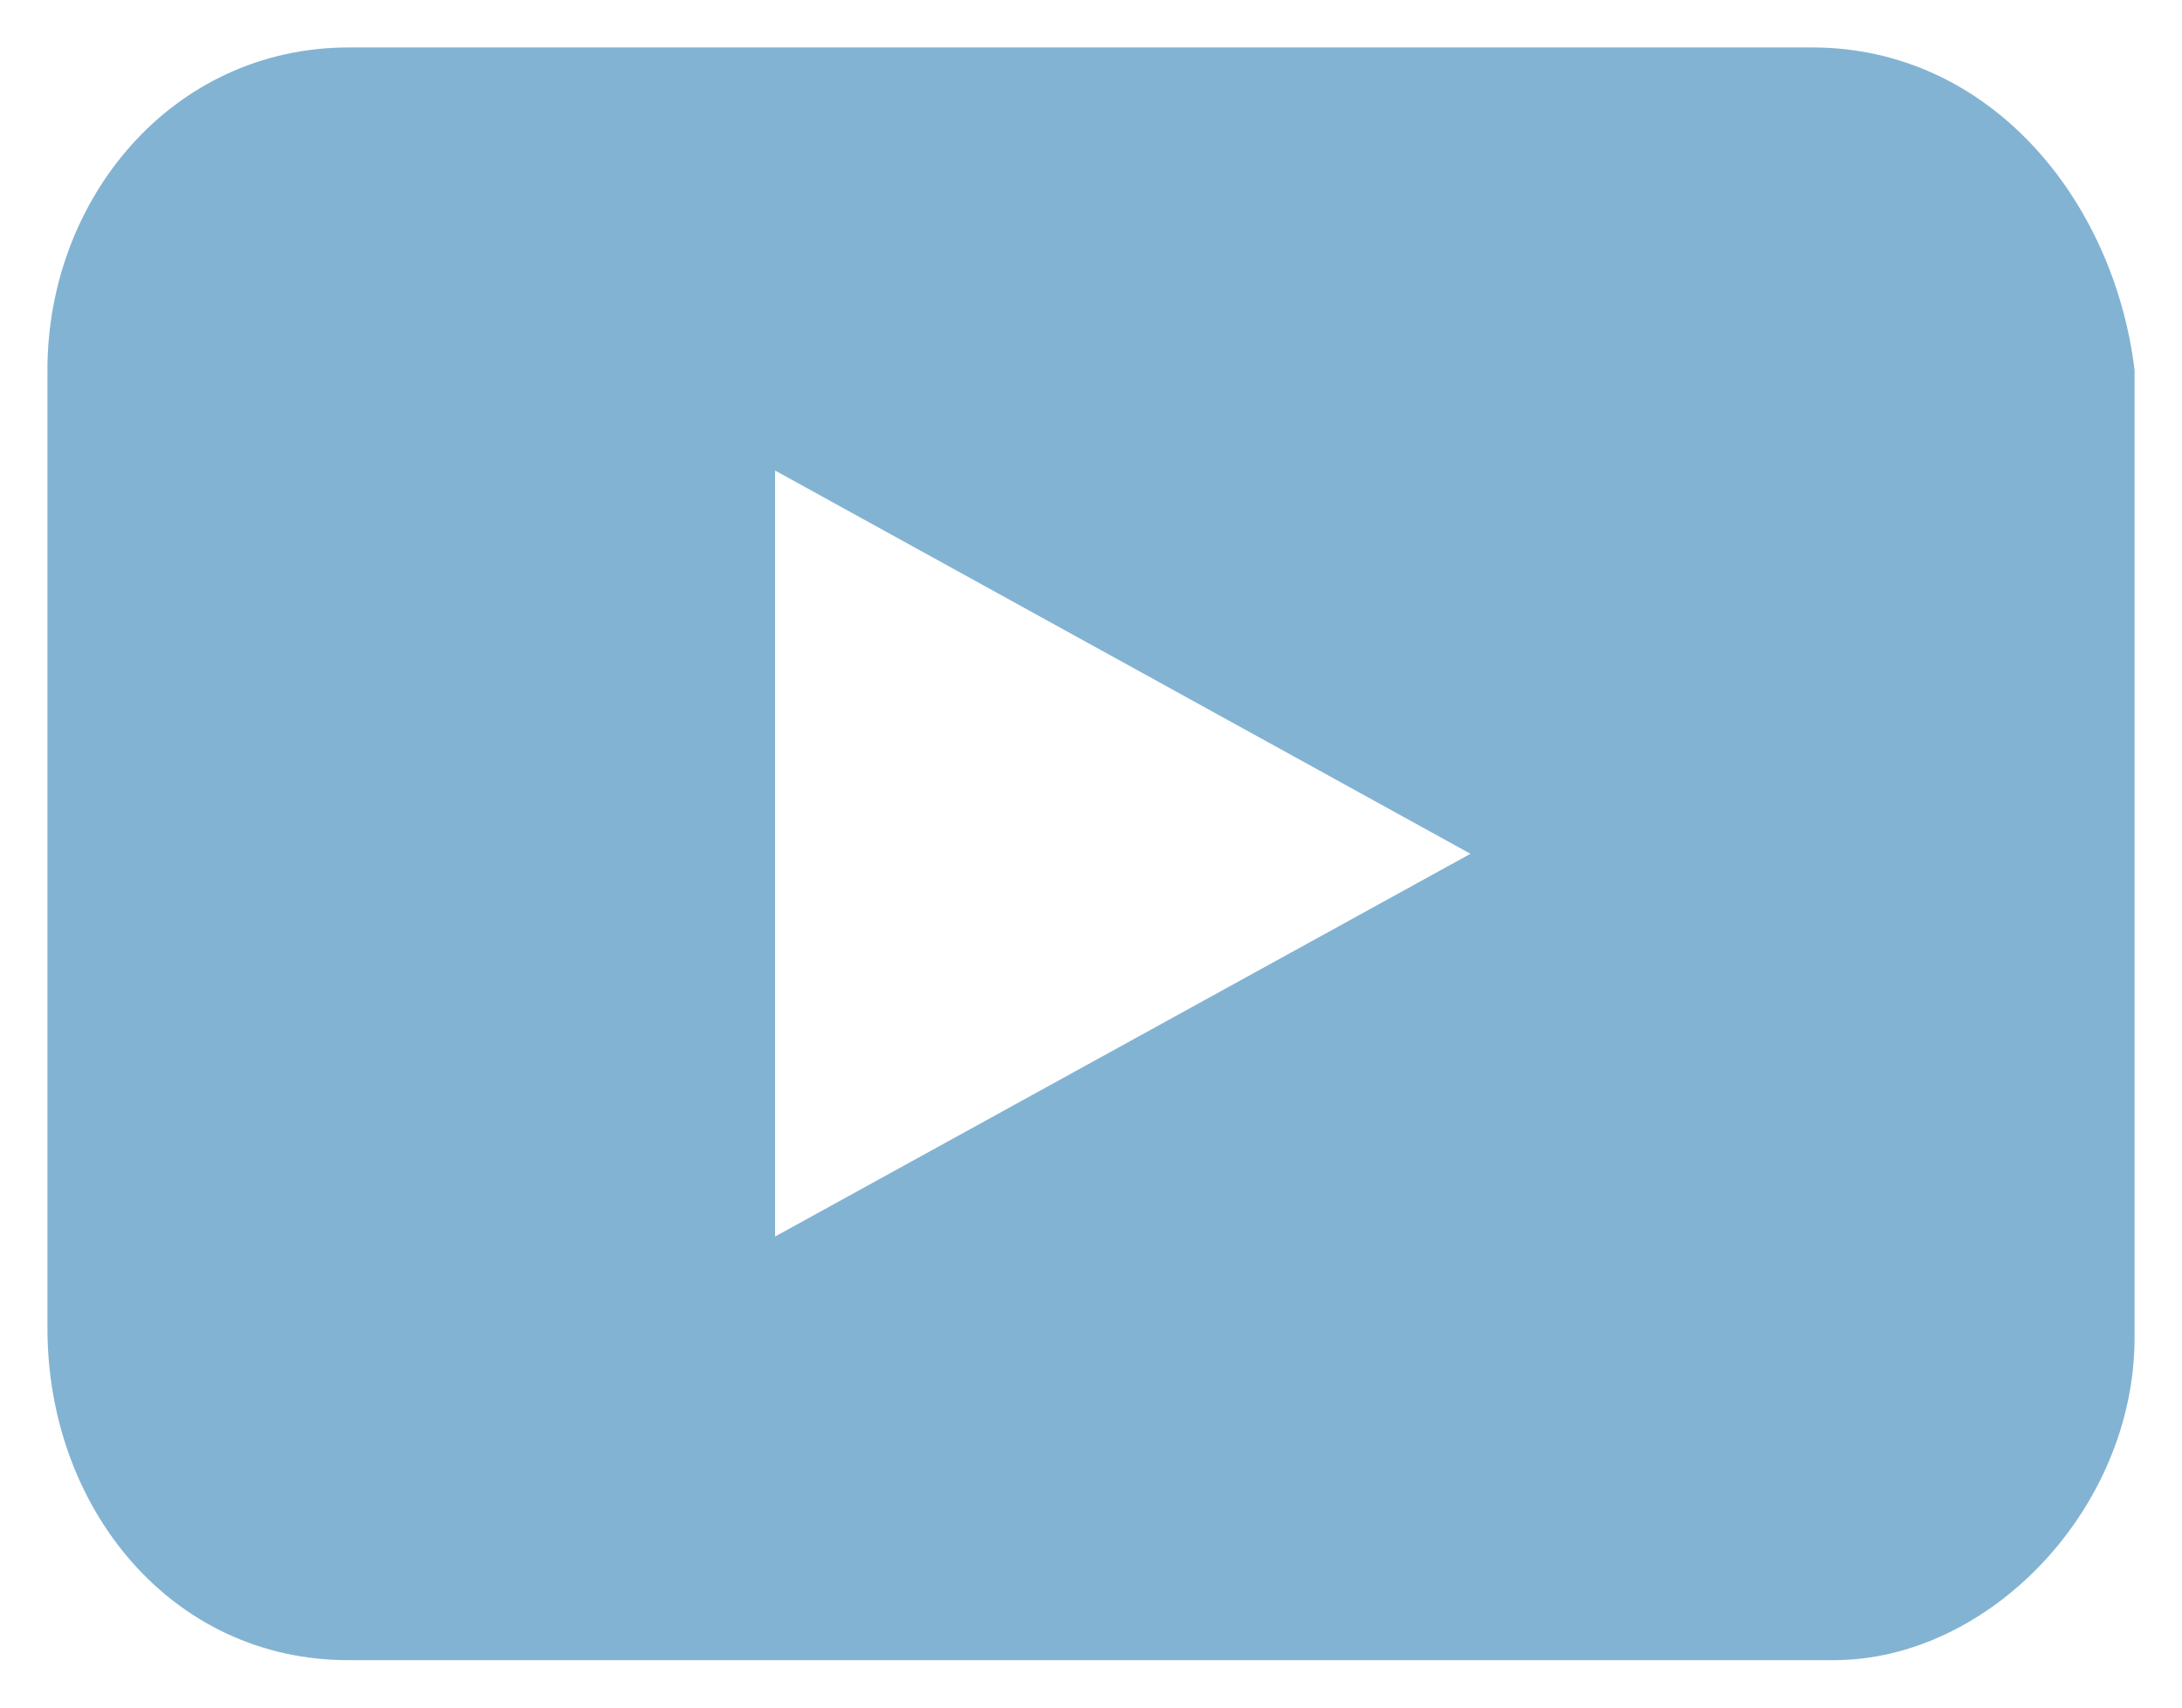
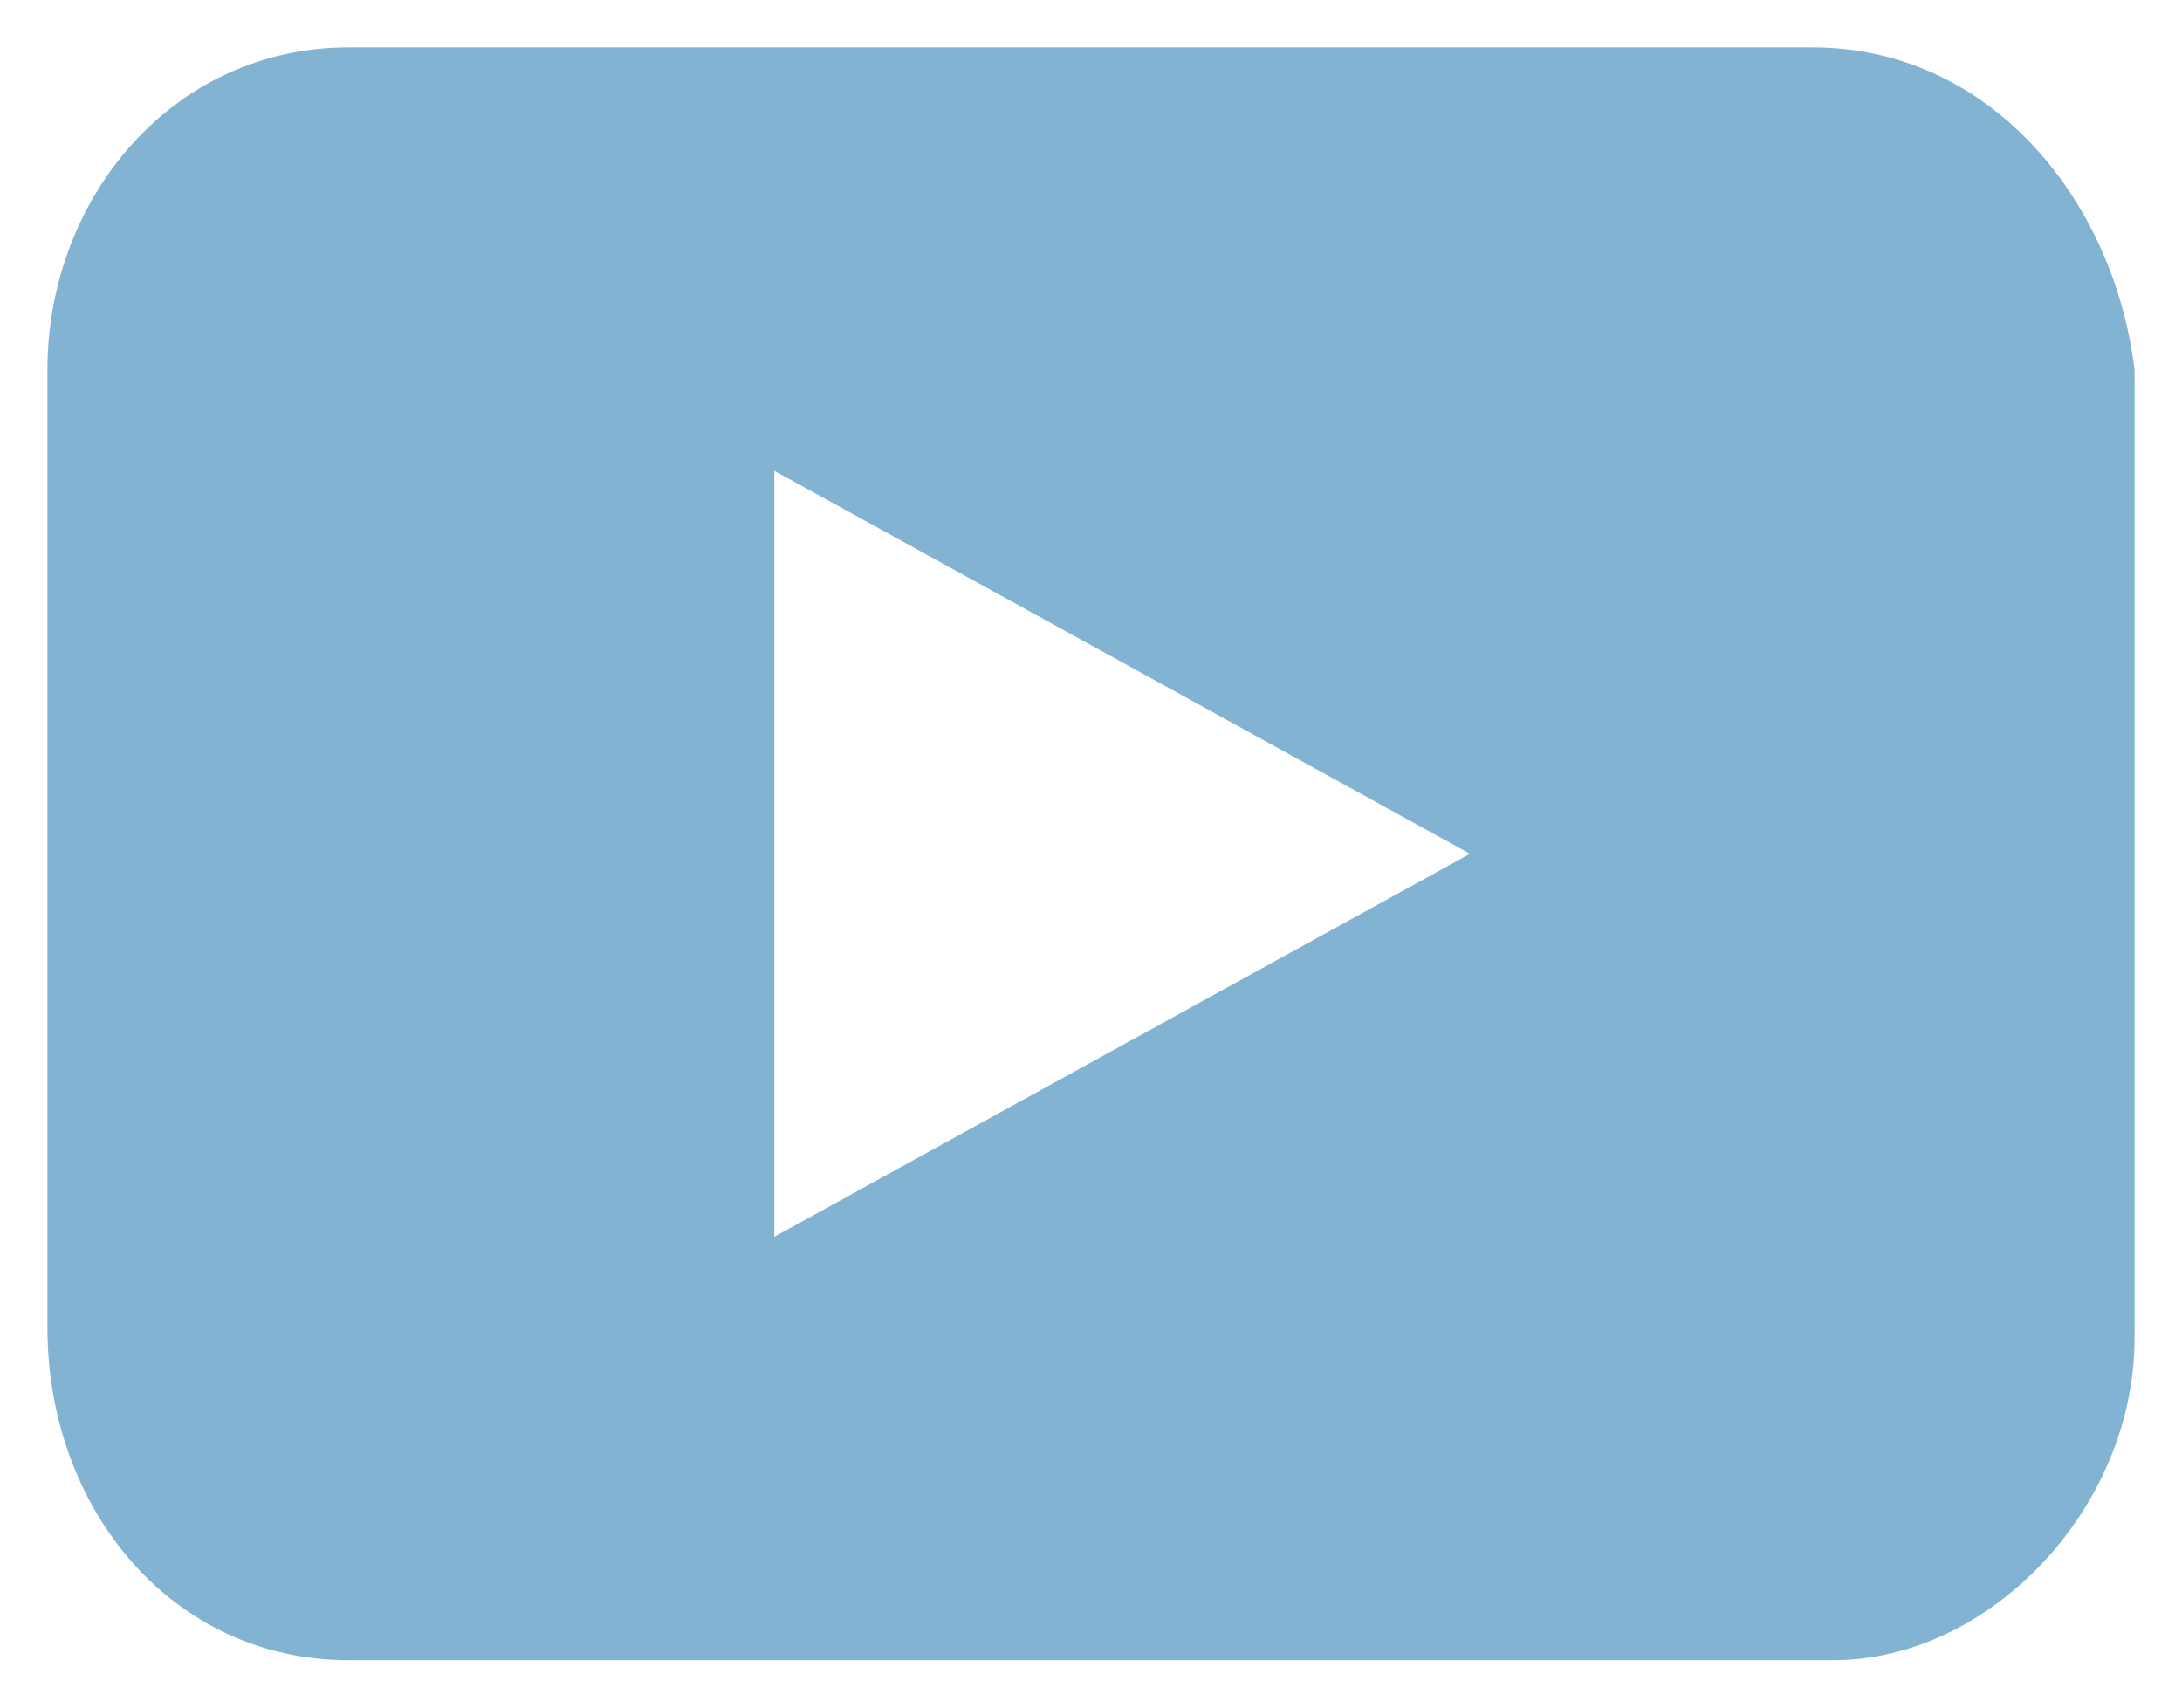
<svg xmlns="http://www.w3.org/2000/svg" width="23" height="18" fill="none" viewBox="0 0 23 18">
-   <path fill="#83B3D3" d="M19.1.5H3.68C1.81.5.5 2.1.5 3.9V14c0 1.9 1.31 3.5 3.17 3.5h15.66c1.64 0 3.17-1.6 3.17-3.4V3.9C22.28 2.1 20.97.5 19.1.5ZM8.17 13.04V4.96L15.5 9l-7.34 4.04Z" />
+   <path fill="#83B3D3" d="M19.107.5H3.674C1.814.5.5 2.094.5 3.9v10.094c0 1.912 1.314 3.506 3.174 3.506h15.652c1.642 0 3.174-1.594 3.174-3.4V3.9C22.281 2.094 20.968.5 19.107.5ZM8.162 13.037V4.963L15.495 9l-7.333 4.037Z" />
</svg>
